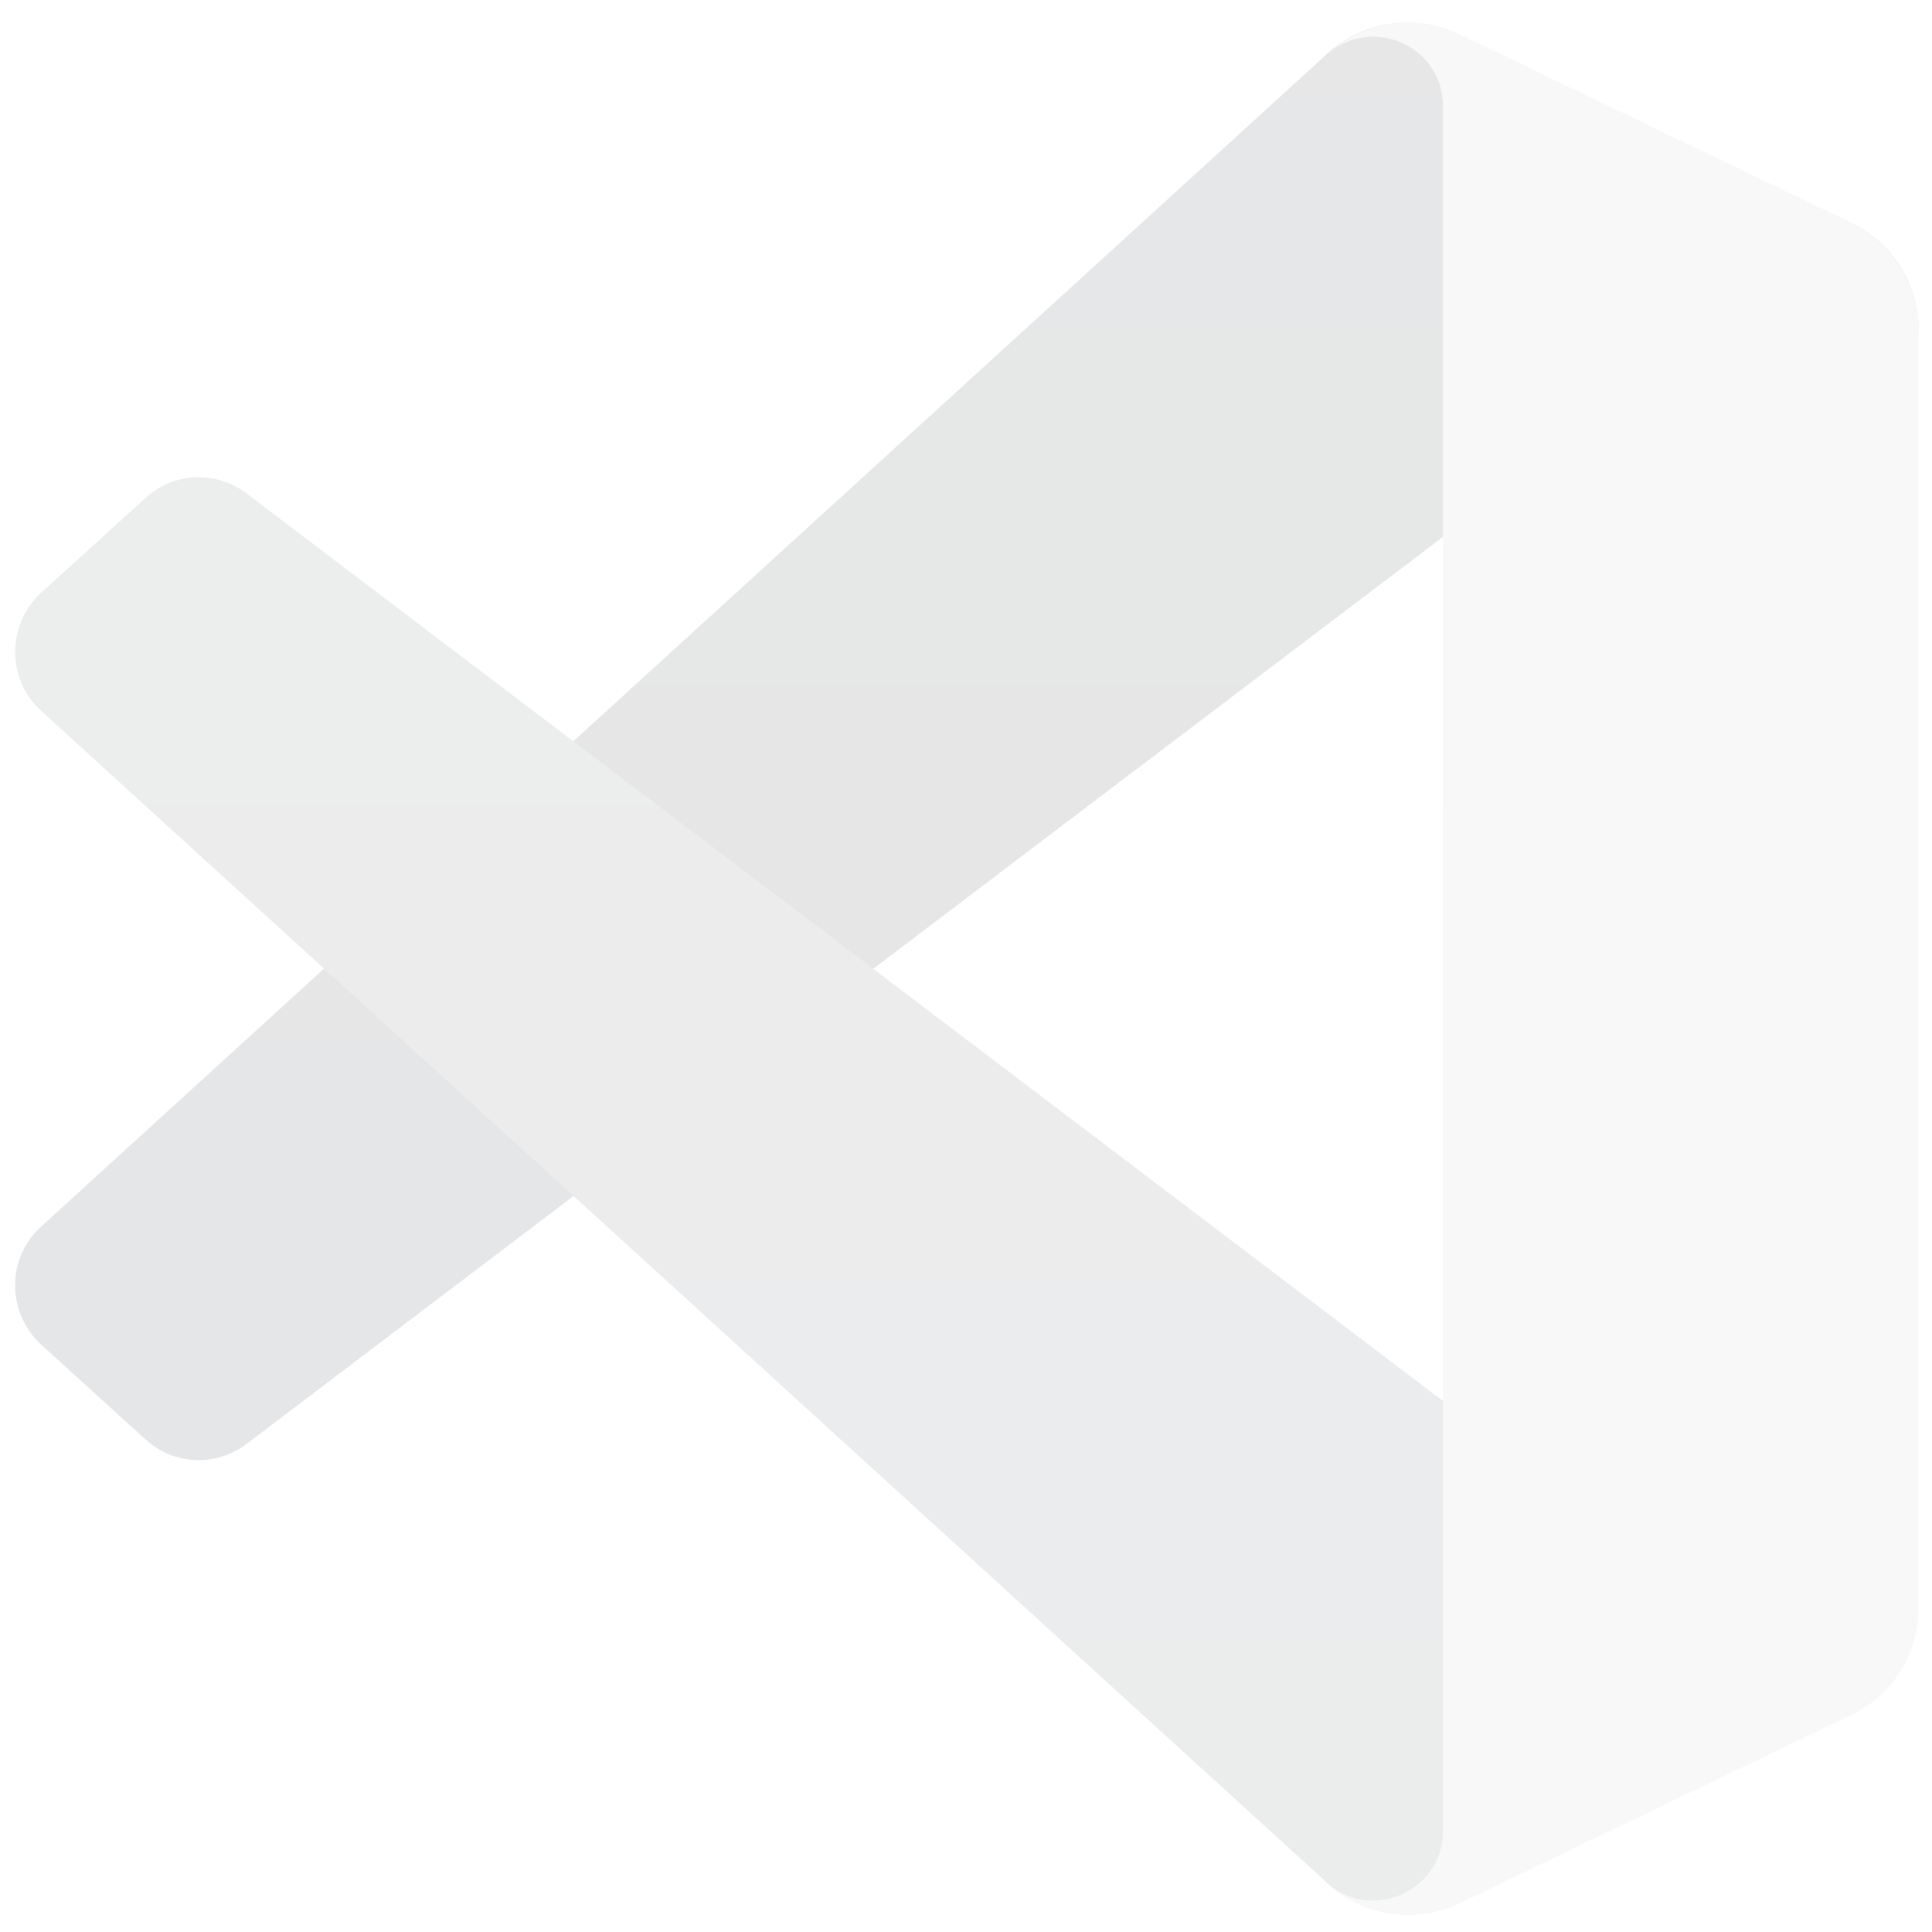
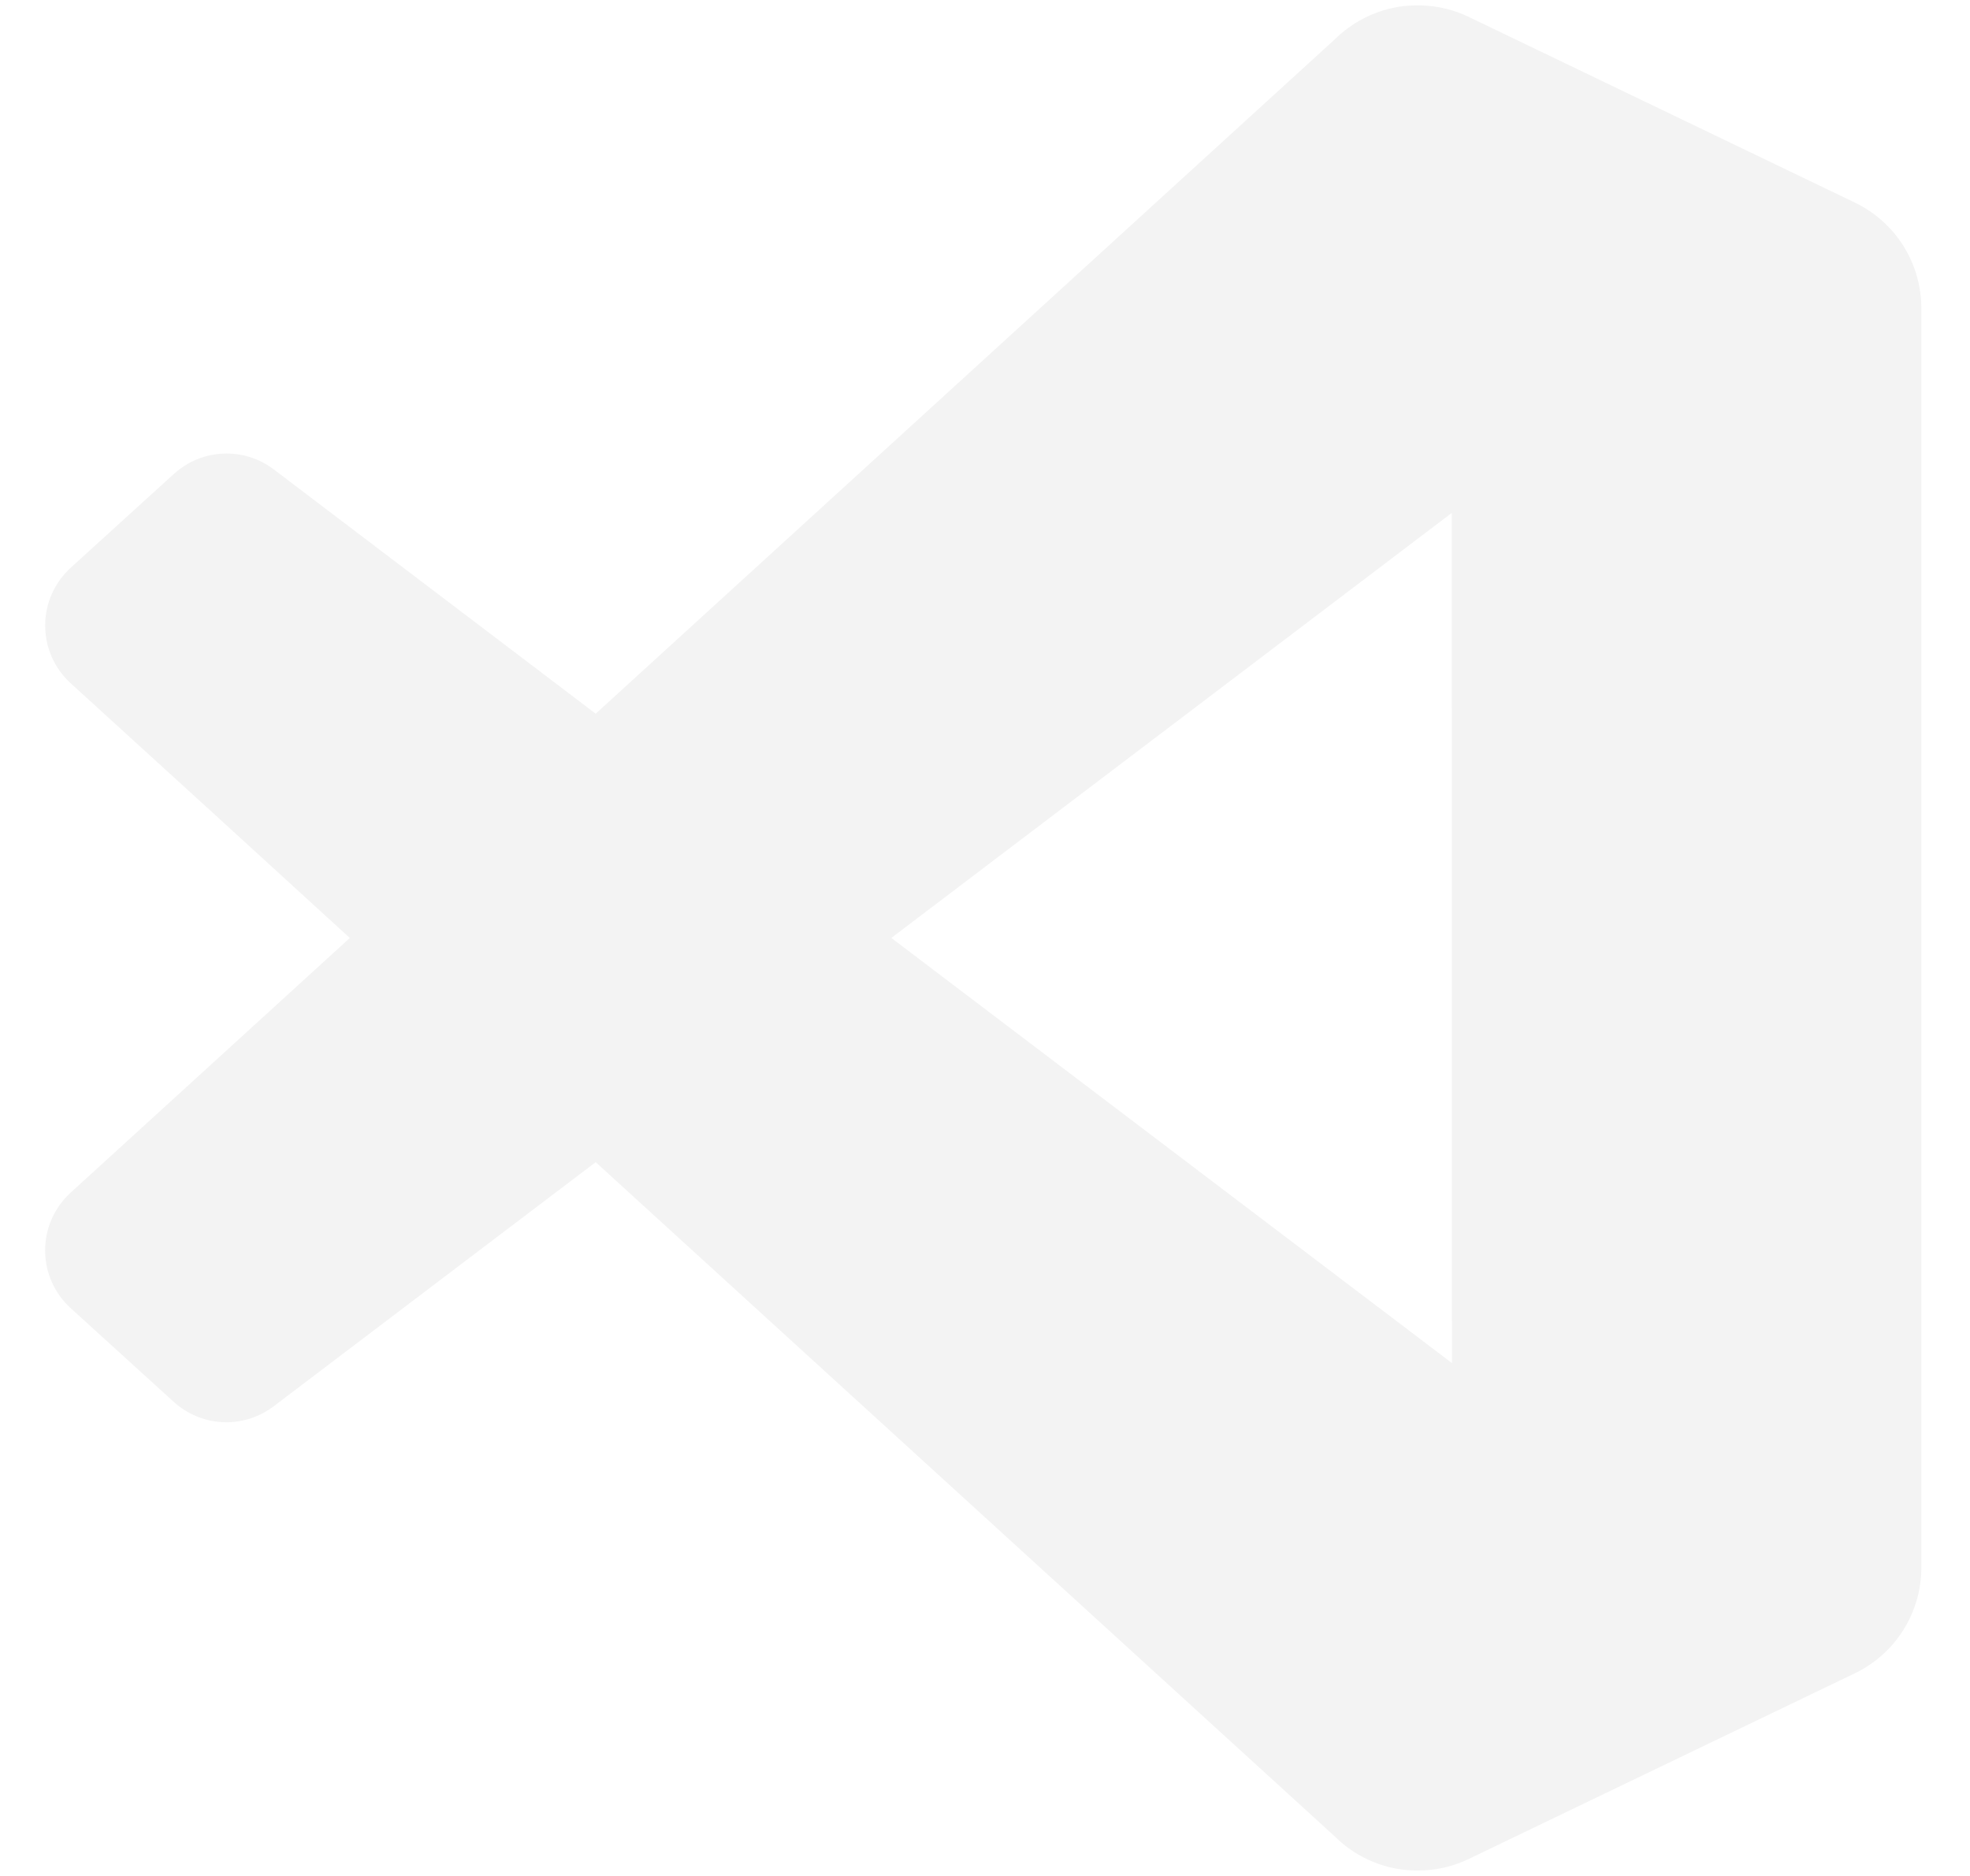
- <svg xmlns="http://www.w3.org/2000/svg" width="260" height="260" viewBox="0 0 260 260" fill="none">
-   <g opacity="0.3">
-     <path d="M249.088 30.012L196.288 4.612C190.188 1.712 182.888 2.912 178.088 7.712L5.488 165.112C0.888 169.312 0.888 176.612 5.488 180.912L19.588 193.712C23.388 197.212 29.088 197.412 33.188 194.312L241.188 36.612C248.188 31.312 258.188 36.312 258.188 45.012V44.412C258.188 38.212 254.588 32.612 249.088 30.012Z" fill="#A7A9AC" />
-     <path d="M249.088 230.712L196.388 256.112C190.288 259.012 182.988 257.812 178.188 253.012L5.488 95.612C0.888 91.412 0.888 84.112 5.488 79.812L19.588 67.012C23.388 63.512 29.088 63.312 33.188 66.412L241.088 224.112C248.088 229.412 258.088 224.412 258.088 215.712V216.312C258.188 222.412 254.588 228.012 249.088 230.712Z" fill="#BCBEC0" />
-     <path d="M196.387 256.112C190.287 259.012 182.988 257.812 178.188 253.012C184.088 258.912 194.188 254.712 194.188 246.412V14.312C194.188 5.912 184.088 1.812 178.188 7.712C182.988 2.912 190.287 1.712 196.387 4.612L249.088 30.012C254.588 32.712 258.188 38.312 258.188 44.412V216.412C258.188 222.512 254.688 228.212 249.088 230.812L196.387 256.112Z" fill="#E6E7E8" />
-     <g opacity="0.25">
-       <path opacity="0.25" d="M183.488 256.612C187.488 258.212 192.088 258.112 196.188 256.112L248.888 230.712C254.388 228.012 257.988 222.412 257.988 216.312V44.312C257.988 38.212 254.488 32.512 248.888 29.912L196.188 4.612C190.888 2.012 184.588 2.612 179.988 6.012C179.288 6.512 178.688 7.012 178.088 7.612L77.088 99.712L33.188 66.412C29.088 63.312 23.388 63.512 19.588 67.012L5.488 79.812C0.888 84.012 0.788 91.312 5.488 95.612L43.588 130.412L5.488 165.112C0.888 169.312 0.888 176.612 5.488 180.912L19.588 193.712C23.388 197.212 29.088 197.412 33.188 194.312L77.088 161.012L177.988 253.012C179.588 254.612 181.488 255.812 183.488 256.612ZM193.988 72.212L117.388 130.312L193.988 188.412V72.212Z" fill="url(#paint0_linear)" />
-     </g>
+ <svg xmlns="http://www.w3.org/2000/svg" width="42" height="40" fill="none" viewBox="0 0 42 40">
+   <g opacity="0.05">
+     <path fill="black" fill-rule="evenodd" d="M30.235 39.884C29.919 39.886 29.606 39.829 29.311 39.714C28.99 39.589 28.698 39.398 28.454 39.154L12.7 24.78L9.239 27.404L5.834 29.986C5.705 30.084 5.562 30.163 5.412 30.219C5.203 30.298 4.978 30.334 4.752 30.324C4.364 30.307 3.994 30.154 3.706 29.893L1.506 27.893C1.335 27.737 1.198 27.547 1.104 27.335C1.01 27.122 0.962 26.893 0.962 26.661C0.962 26.43 1.01 26.2 1.104 25.988C1.198 25.776 1.335 25.586 1.506 25.43L7.458 20L4.671 17.453L1.507 14.569C1.336 14.413 1.199 14.223 1.105 14.011C1.011 13.799 0.963 13.569 0.963 13.337C0.963 13.106 1.011 12.876 1.105 12.664C1.199 12.452 1.336 12.262 1.507 12.106L3.707 10.106C3.729 10.086 3.752 10.067 3.775 10.048C4.052 9.82 4.397 9.688 4.757 9.672C5.145 9.655 5.527 9.774 5.837 10.009L12.7 15.218L28.452 0.844C28.545 0.752 28.645 0.667 28.752 0.59C29.115 0.326 29.544 0.165 29.991 0.124C30.092 0.115 30.193 0.112 30.293 0.115C30.644 0.124 30.992 0.206 31.312 0.36L39.548 4.321C39.972 4.525 40.329 4.845 40.58 5.243C40.779 5.56 40.904 5.917 40.946 6.286C40.957 6.381 40.963 6.478 40.963 6.574V6.673C40.963 6.658 40.963 6.643 40.963 6.628V33.37C40.963 33.355 40.963 33.34 40.963 33.325V33.42C40.963 33.515 40.958 33.609 40.947 33.703C40.906 34.075 40.78 34.435 40.579 34.755C40.329 35.153 39.971 35.473 39.548 35.677L31.312 39.638C31.019 39.779 30.704 39.86 30.383 39.879C30.334 39.882 30.285 39.883 30.235 39.884ZM30.951 10.937L19.003 19.999L30.955 29.064L30.951 10.937Z" clip-rule="evenodd" />
  </g>
-   <defs>
-     <linearGradient id="paint0_linear" x1="129.988" y1="3.012" x2="129.988" y2="257.693" gradientUnits="userSpaceOnUse">
-       <stop stop-color="white" />
-       <stop offset="1" stop-color="white" stop-opacity="0" />
-     </linearGradient>
-   </defs>
</svg>
